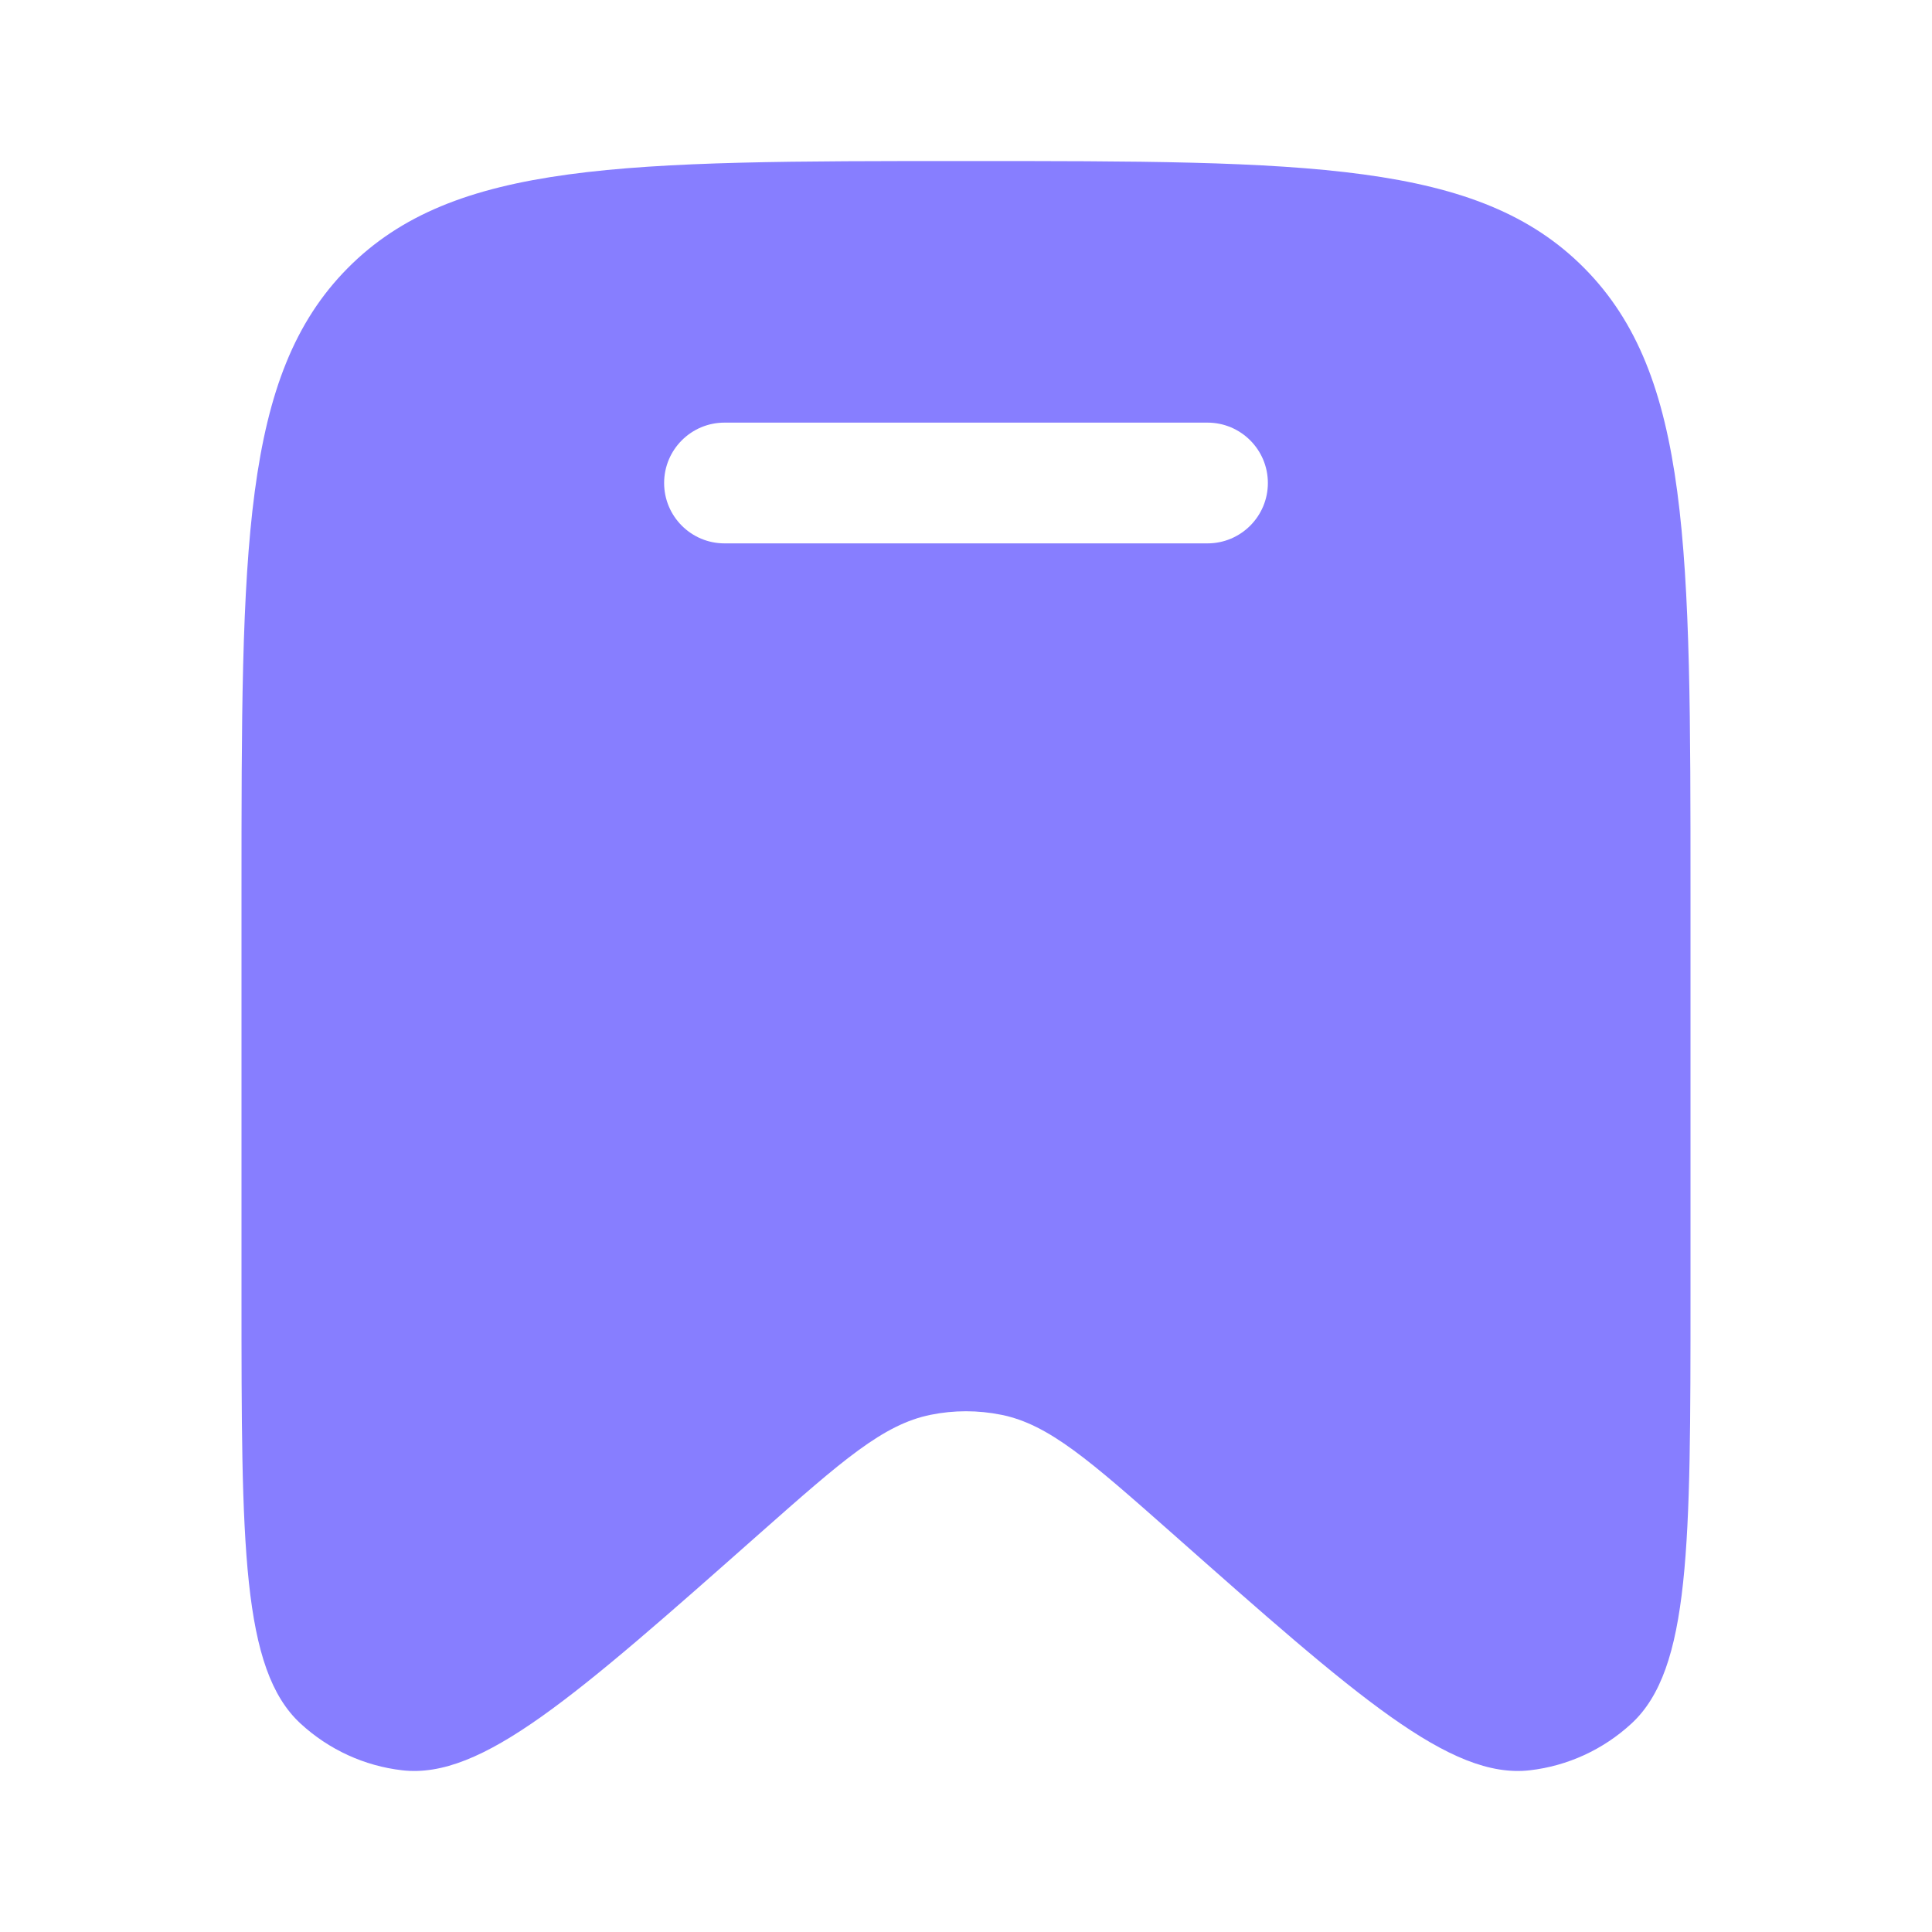
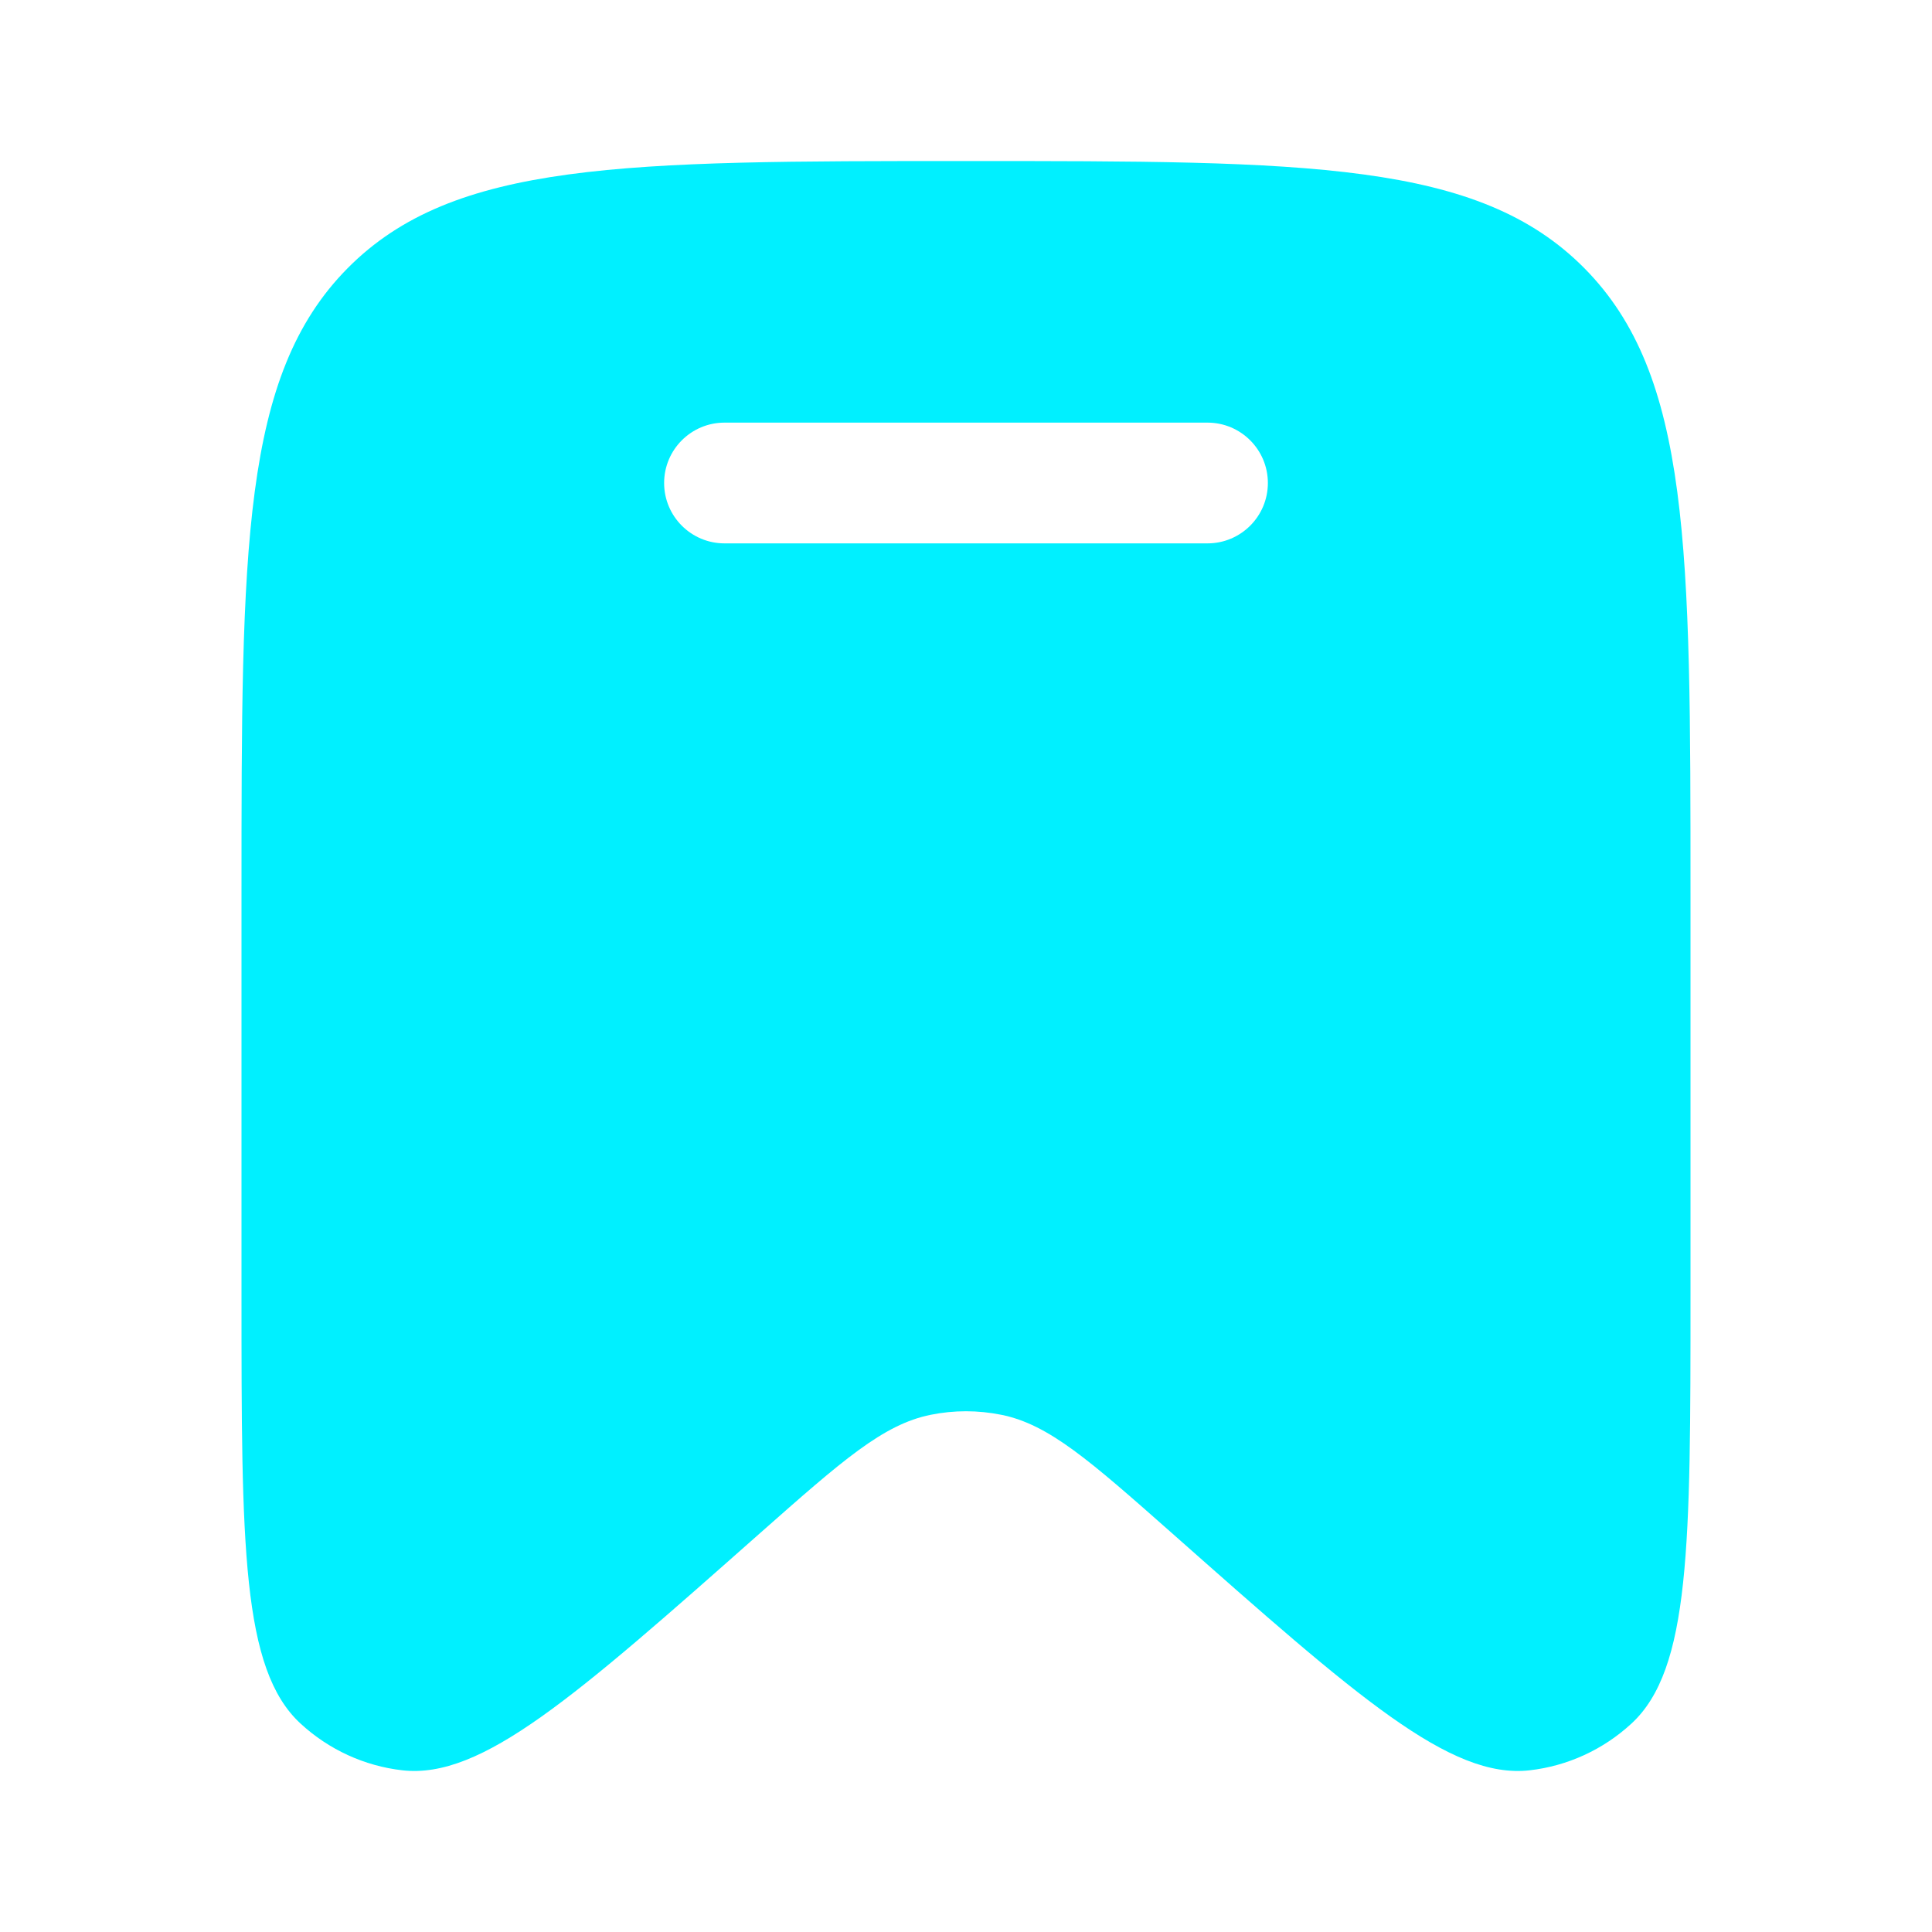
<svg xmlns="http://www.w3.org/2000/svg" width="20" height="20" viewBox="0 0 20 20" fill="none">
-   <path fill-rule="evenodd" clip-rule="evenodd" d="M17.5 9.248V13.409C17.5 15.989 17.5 17.28 16.888 17.843C16.596 18.112 16.228 18.281 15.836 18.326C15.013 18.42 14.053 17.571 12.132 15.871C11.282 15.12 10.858 14.745 10.366 14.646C10.124 14.597 9.875 14.597 9.634 14.646C9.142 14.745 8.718 15.12 7.868 15.871C5.947 17.571 4.987 18.42 4.164 18.326C3.772 18.281 3.404 18.112 3.112 17.843C2.5 17.28 2.5 15.989 2.5 13.409V9.248C2.5 5.674 2.5 3.887 3.598 2.777C4.697 1.667 6.464 1.667 10 1.667C13.536 1.667 15.303 1.667 16.402 2.777C17.5 3.887 17.5 5.674 17.5 9.248ZM6.875 5C6.875 4.655 7.155 4.375 7.5 4.375H12.5C12.845 4.375 13.125 4.655 13.125 5C13.125 5.345 12.845 5.625 12.5 5.625H7.5C7.155 5.625 6.875 5.345 6.875 5Z" fill="#877EFF" />
+   <path fill-rule="evenodd" clip-rule="evenodd" d="M17.5 9.248V13.409C17.5 15.989 17.5 17.28 16.888 17.843C16.596 18.112 16.228 18.281 15.836 18.326C15.013 18.42 14.053 17.571 12.132 15.871C11.282 15.12 10.858 14.745 10.366 14.646C10.124 14.597 9.875 14.597 9.634 14.646C9.142 14.745 8.718 15.12 7.868 15.871C5.947 17.571 4.987 18.42 4.164 18.326C3.772 18.281 3.404 18.112 3.112 17.843C2.5 17.28 2.5 15.989 2.5 13.409V9.248C2.5 5.674 2.5 3.887 3.598 2.777C4.697 1.667 6.464 1.667 10 1.667C13.536 1.667 15.303 1.667 16.402 2.777C17.5 3.887 17.5 5.674 17.5 9.248ZM6.875 5C6.875 4.655 7.155 4.375 7.5 4.375H12.5C12.845 4.375 13.125 4.655 13.125 5C13.125 5.345 12.845 5.625 12.5 5.625H7.5C7.155 5.625 6.875 5.345 6.875 5Z" fill="#00F0FF" />
</svg>
